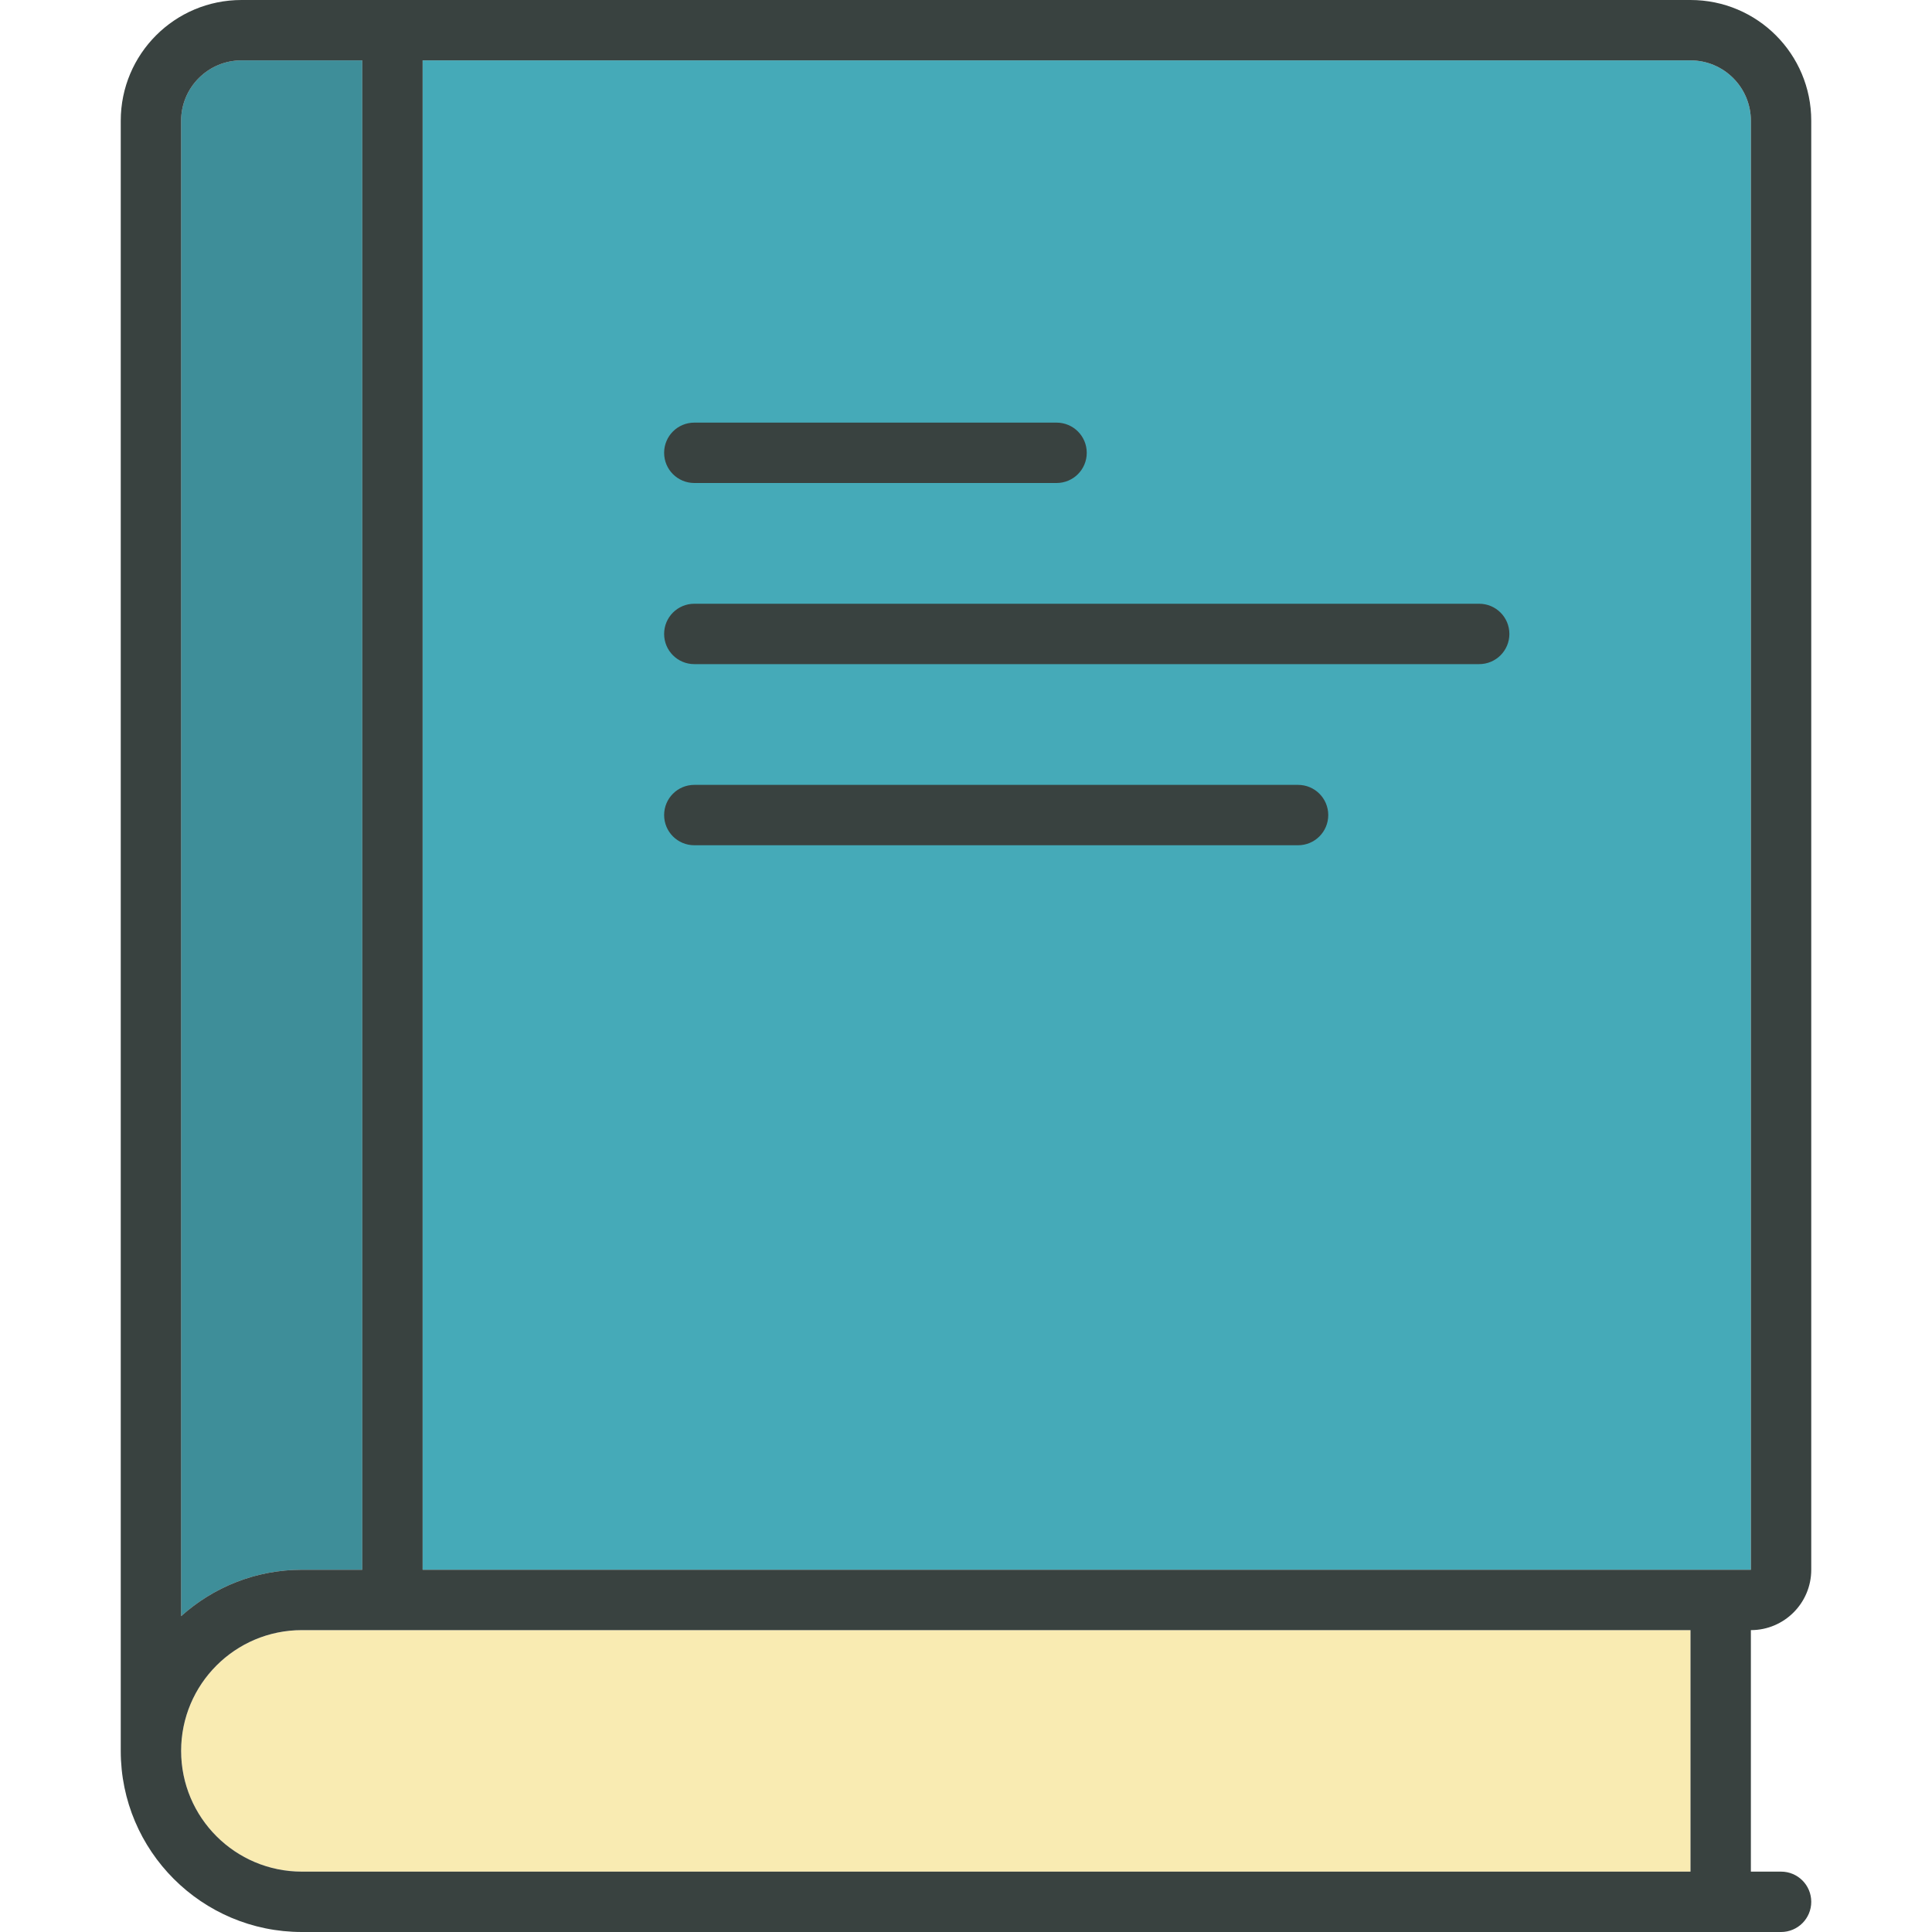
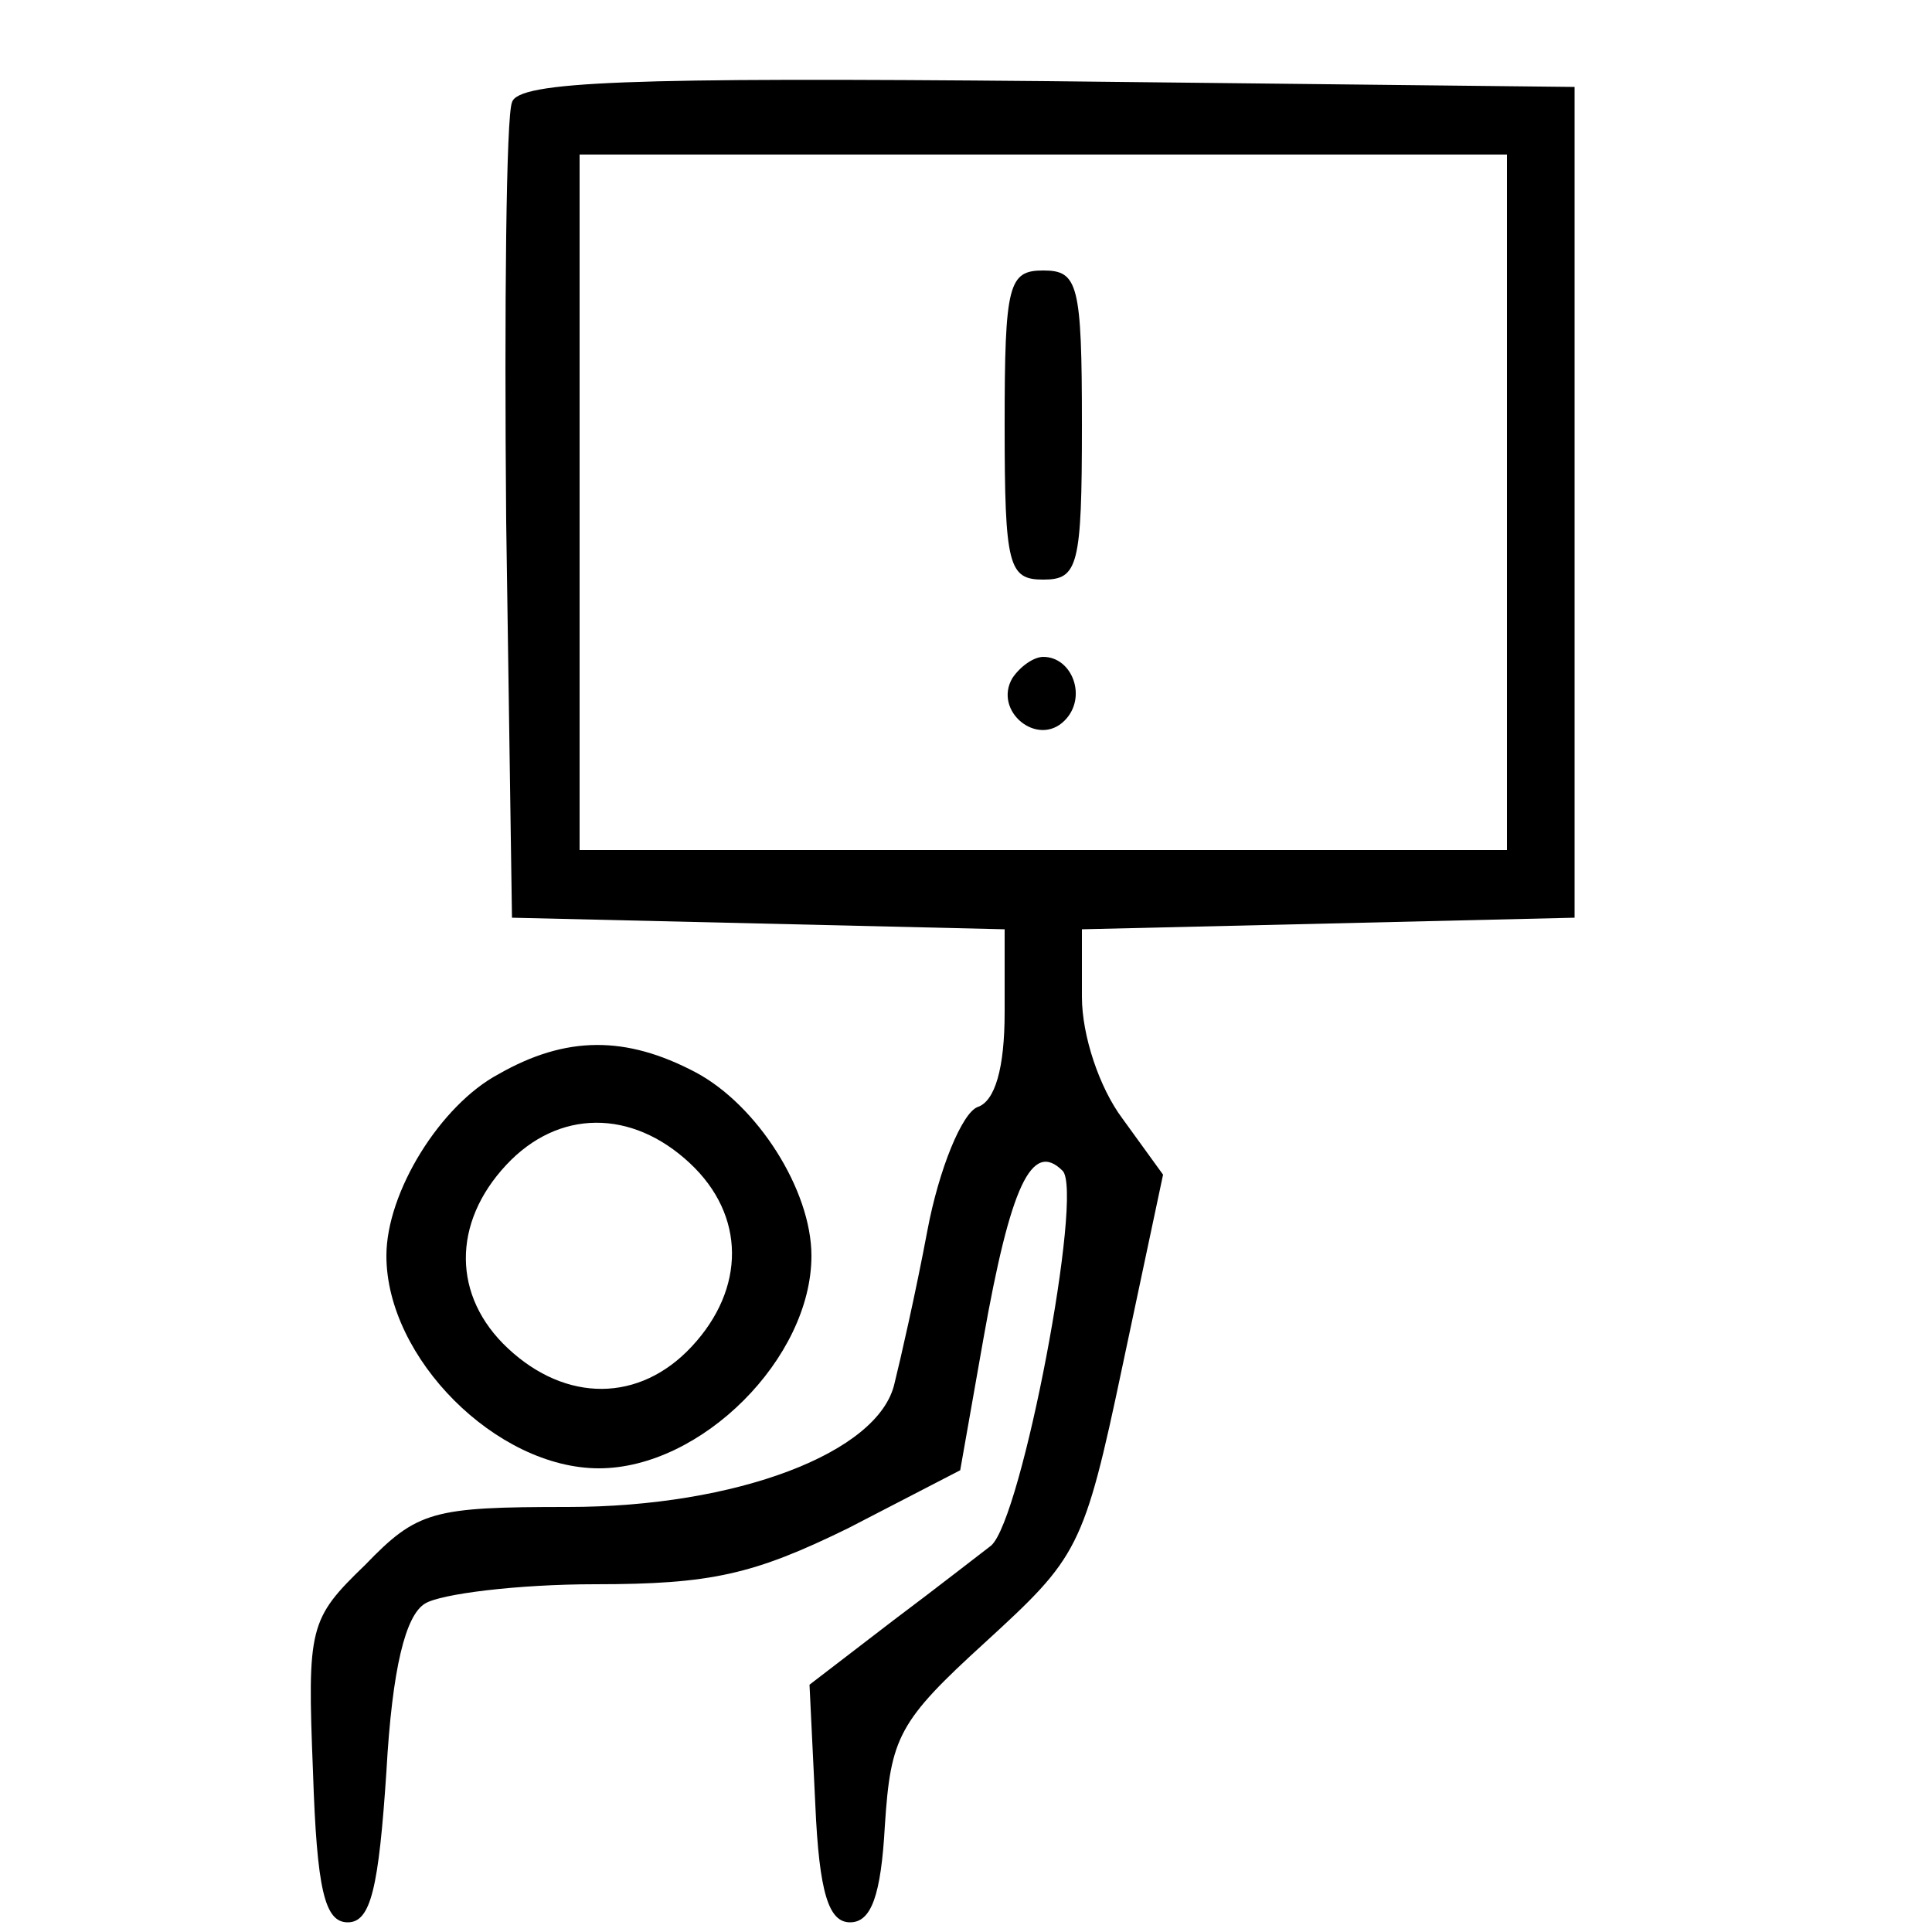
- <svg xmlns="http://www.w3.org/2000/svg" version="1.0" id="Layer_1" width="800px" height="800px" viewBox="0 0 64 64" enable-background="new 0 0 64 64" xml:space="preserve">
-   <g>
-     <path fill="#F9EBB2" d="M56,62H10c-2.209,0-4-1.791-4-4s1.791-4,4-4h46V62z" />
-     <g>
-       <path fill="#45AAB8" d="M6,4v49.537C7.062,52.584,8.461,52,10,52h2V2H8C6.896,2,6,2.896,6,4z" />
-       <path fill="#45AAB8" d="M56,2H14v50h42h2v-2V4C58,2.896,57.104,2,56,2z" />
-     </g>
-     <g>
-       <path fill="#394240" d="M60,52V4c0-2.211-1.789-4-4-4H8C5.789,0,4,1.789,4,4v54c0,3.313,2.687,6,6,6h49c0.553,0,1-0.447,1-1    s-0.447-1-1-1h-1v-8C59.104,54,60,53.104,60,52z M6,4c0-1.104,0.896-2,2-2h4v50h-2c-1.539,0-2.938,0.584-4,1.537V4z M56,62H10    c-2.209,0-4-1.791-4-4s1.791-4,4-4h46V62z M56,52H14V2h42c1.104,0,2,0.896,2,2v46v2H56z" />
-       <path fill="#394240" d="M43,26H23c-0.553,0-1,0.447-1,1s0.447,1,1,1h20c0.553,0,1-0.447,1-1S43.553,26,43,26z" />
-       <path fill="#394240" d="M49,20H23c-0.553,0-1,0.447-1,1s0.447,1,1,1h26c0.553,0,1-0.447,1-1S49.553,20,49,20z" />
-       <path fill="#394240" d="M23,16h12c0.553,0,1-0.447,1-1s-0.447-1-1-1H23c-0.553,0-1,0.447-1,1S22.447,16,23,16z" />
-     </g>
-     <path opacity="0.2" fill="#231F20" d="M6,4v49.537C7.062,52.584,8.461,52,10,52h2V2H8C6.896,2,6,2.896,6,4z" />
+ <svg xmlns="http://www.w3.org/2000/svg" version="1.0" width="100pt" height="100pt" viewBox="0 0 100 100" preserveAspectRatio="xMidYMid meet">
+   <g transform="translate(0,100) scale(0.1,-0.1)" fill="#000000" stroke="none">
+     <path d="M265 947 c-3 -7 -4 -105 -3 -217 l3 -205 128 -3 127 -3 0 -43 c0 -29 -5 -46 -14 -49 -8 -3 -20 -32 -26 -64 -6 -32 -14 -67 -17 -79 -8 -36 -82 -64 -169 -64 -70 0 -78 -2 -105 -30 -29 -28 -30 -32 -27 -107 2 -61 6 -78 18 -78 12 0 16 18 20 78 3 54 10 81 20 87 8 5 48 10 88 10 60 0 82 5 131 29 l58 30 12 68 c14 79 25 103 41 87 11 -11 -21 -180 -37 -194 -4 -3 -27 -21 -51 -39 l-43 -33 3 -62 c2 -46 7 -61 18 -61 11 0 16 14 18 50 3 46 7 54 52 95 48 44 51 48 71 143 l21 99 -21 29 c-12 16 -21 43 -21 63 l0 35 128 3 127 3 0 215 0 215 -273 3 c-216 2 -274 0 -277 -11z m515 -207 l0 -180 -240 0 -240 0 0 180 0 180 240 0 240 0 0 -180z" />
+     <path d="M520 780 c0 -73 2 -80 20 -80 18 0 20 7 20 80 0 73 -2 80 -20 80 -18 0 -20 -7 -20 -80z" />
+     <path d="M524 649 c-10 -17 13 -36 27 -22 12 12 4 33 -11 33 -5 0 -12 -5 -16 -11z" />
+     <path d="M258 444 c-30 -16 -58 -61 -58 -94 0 -53 57 -110 110 -110 53 0 110 57 110 110 0 34 -28 78 -60 95 -36 19 -67 19 -102 -1z m99 -46 c29 -27 29 -65 1 -95 -27 -29 -65 -29 -95 -1 -29 27 -29 65 -1 95 27 29 65 29 95 1z" />
  </g>
</svg>
